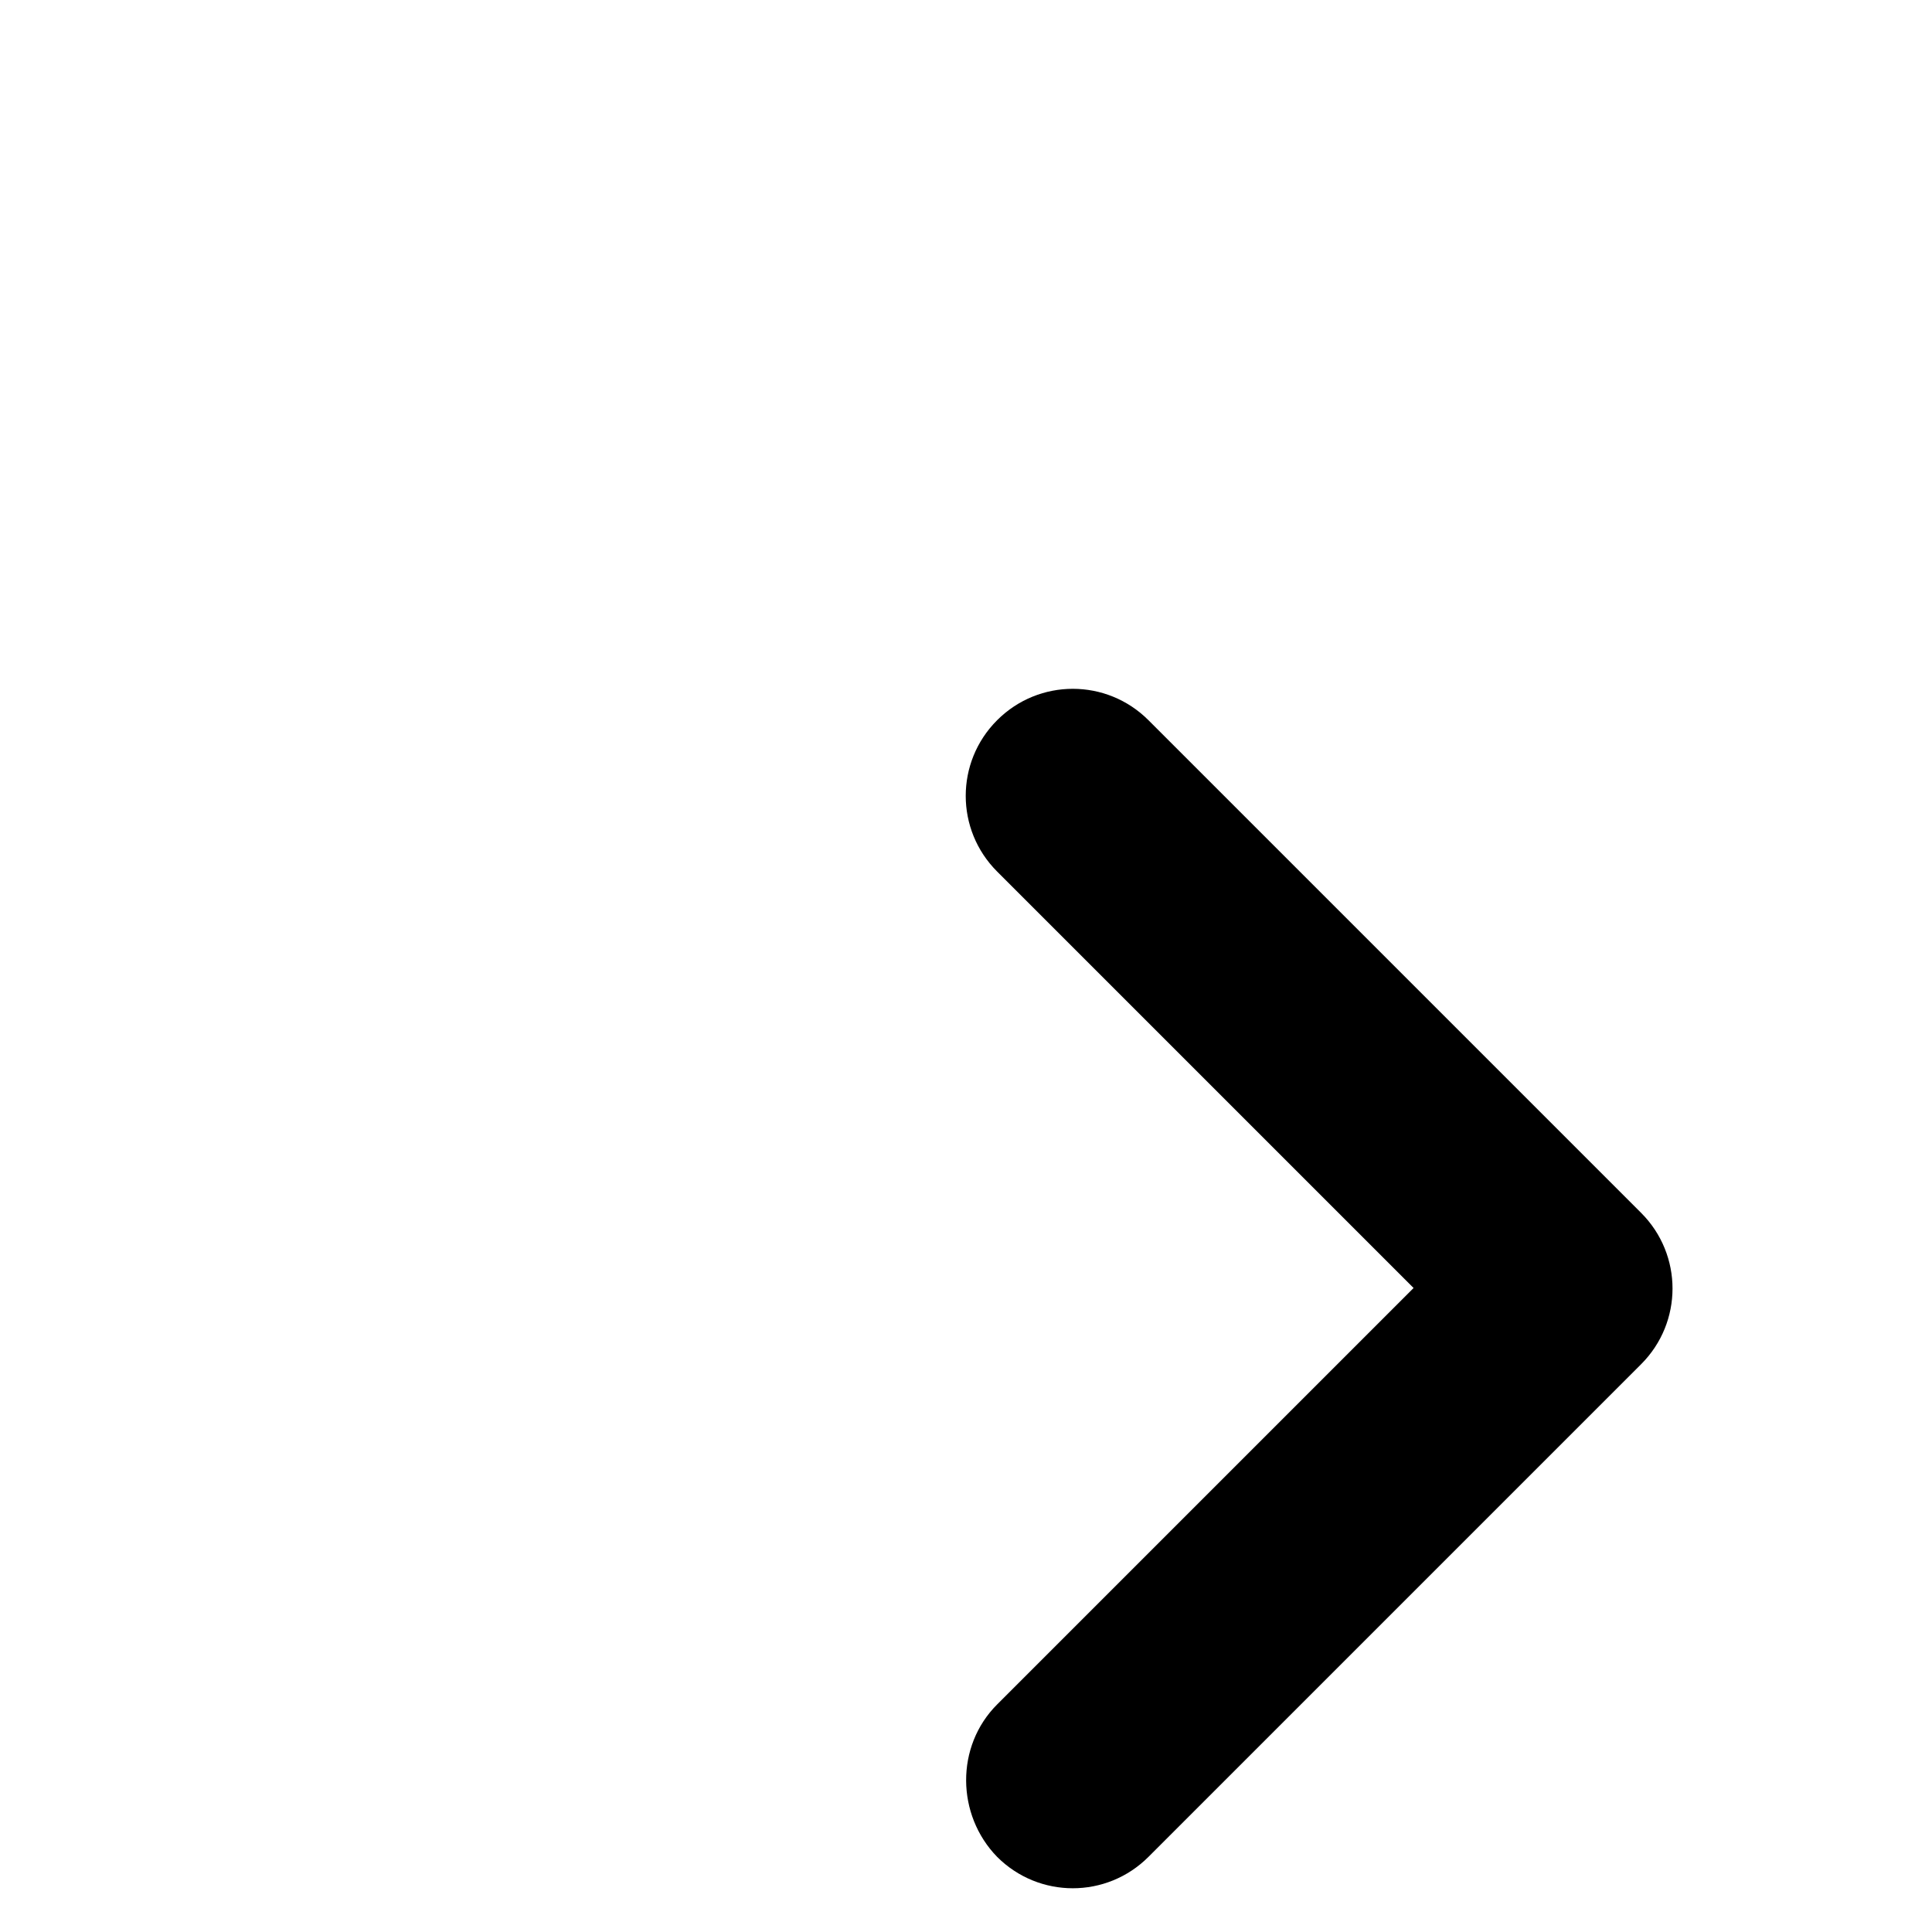
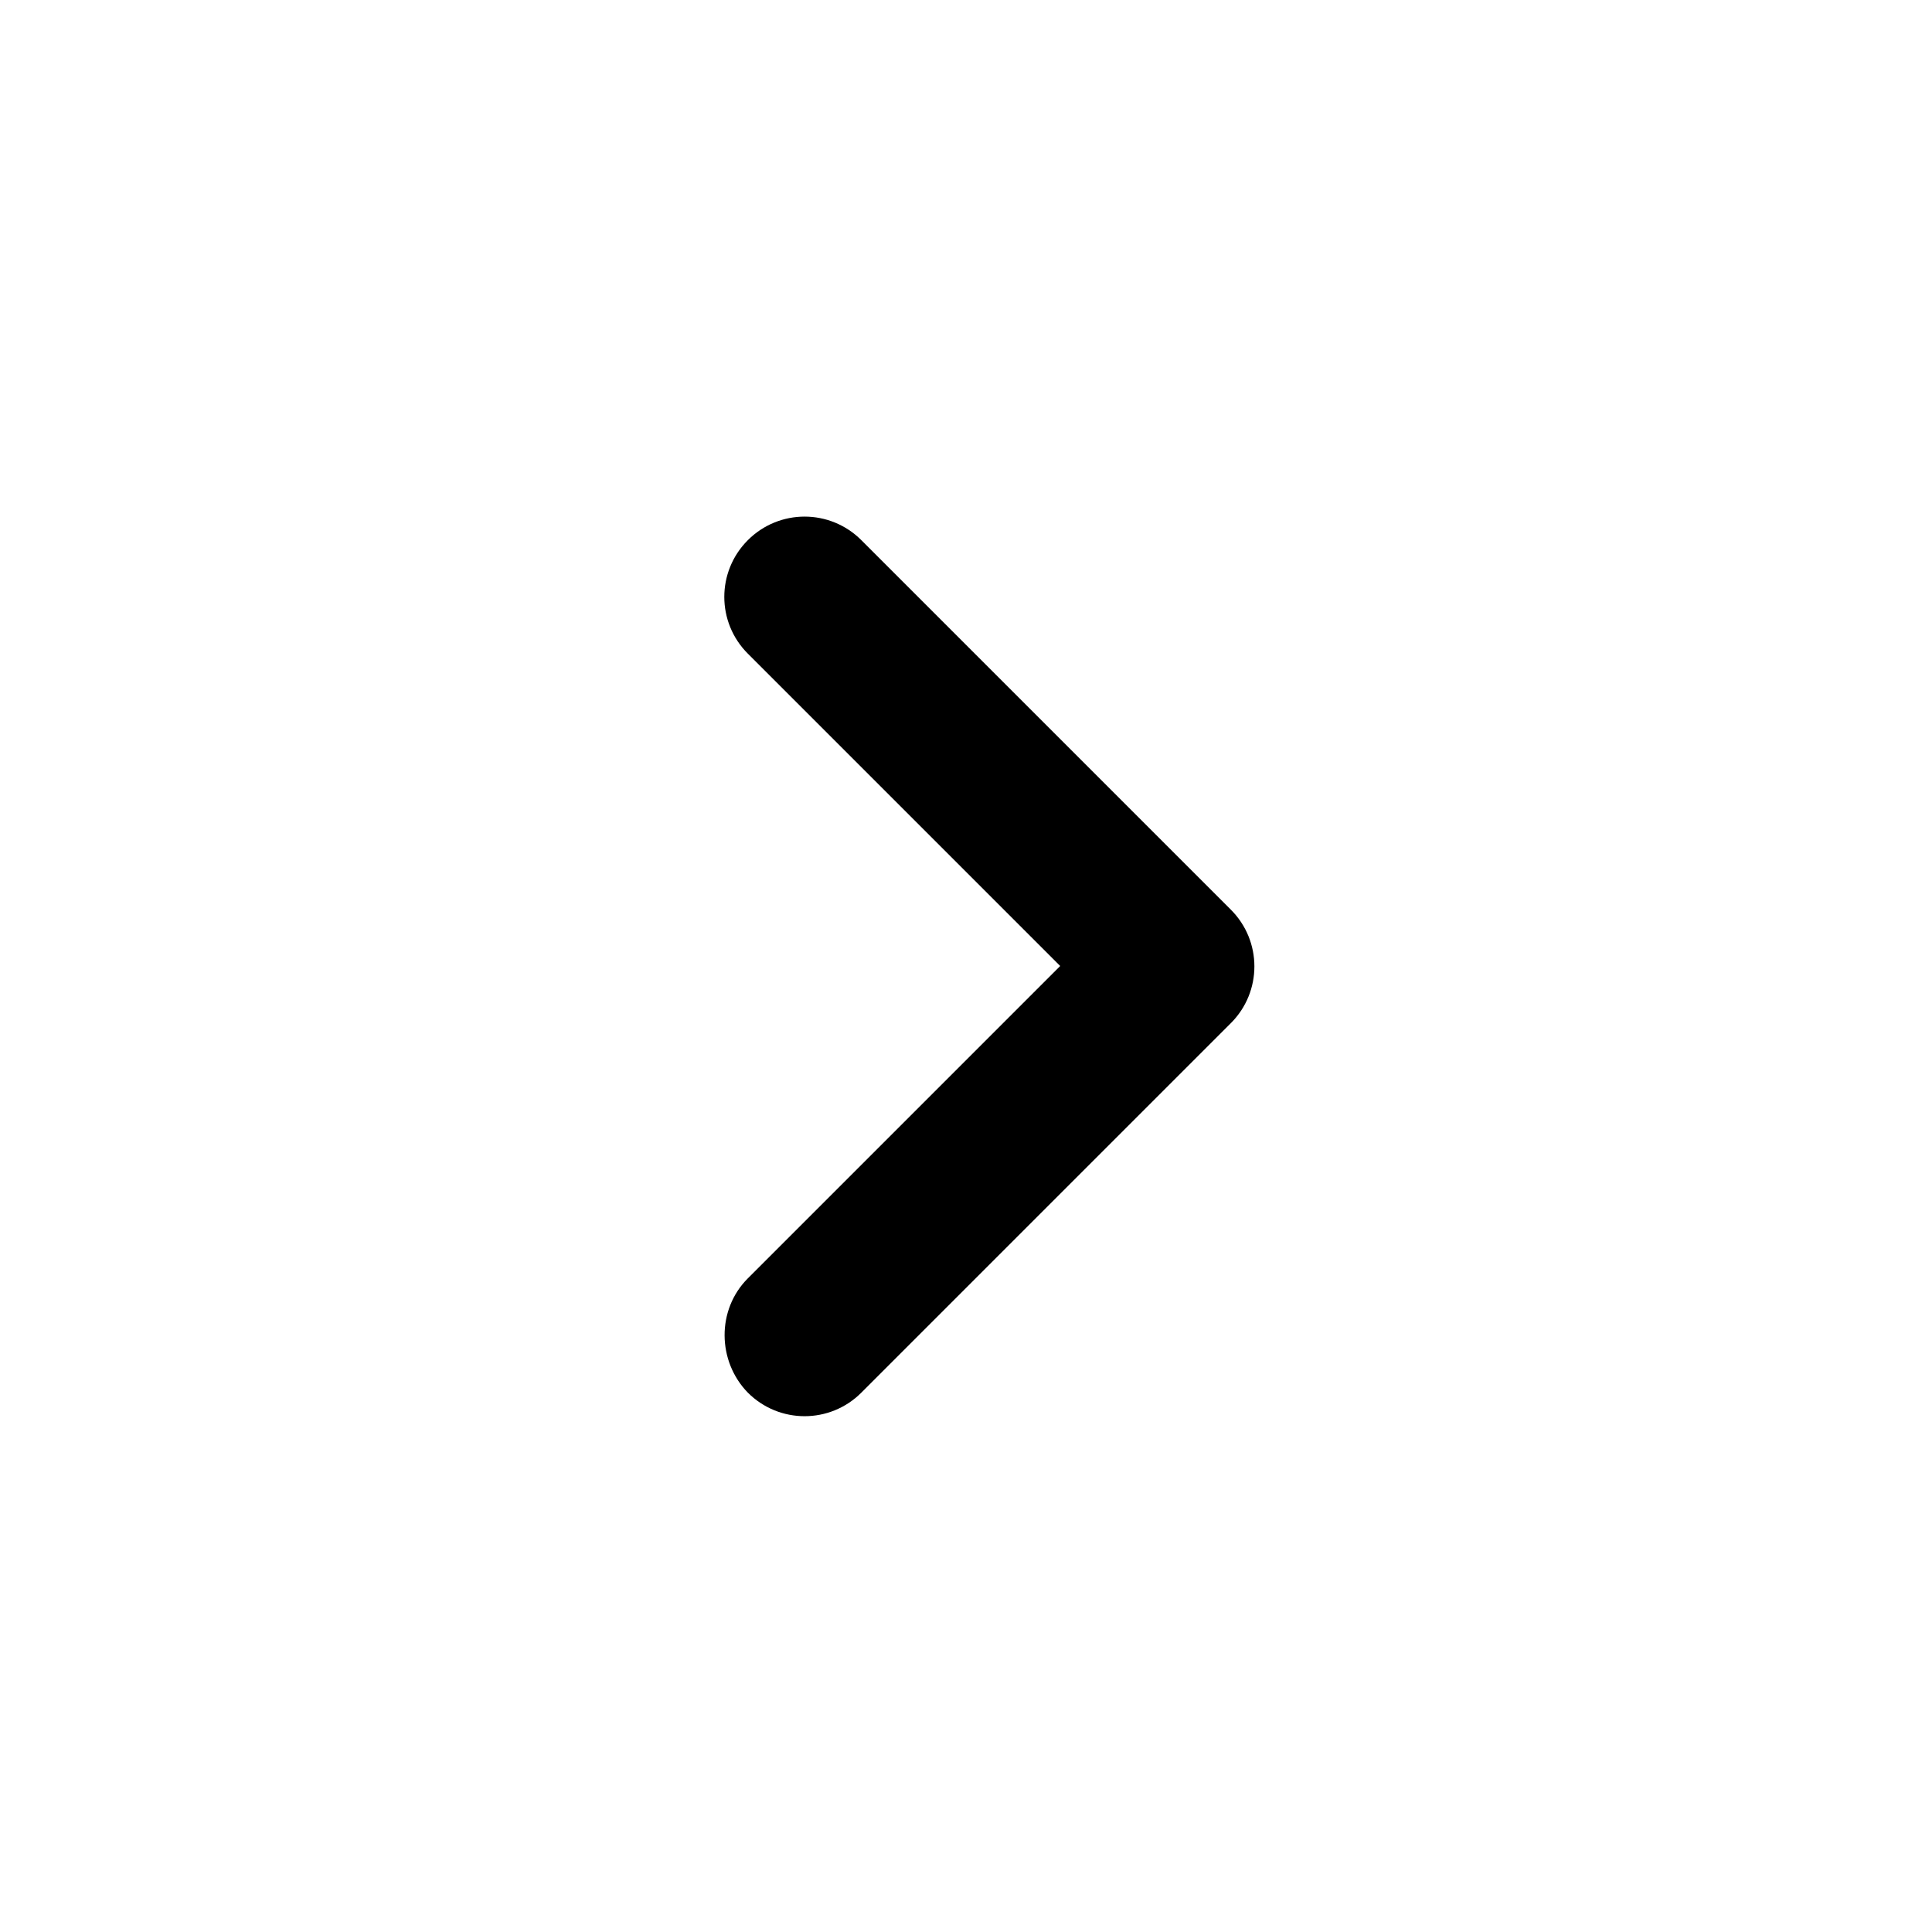
- <svg xmlns="http://www.w3.org/2000/svg" width="18" height="18" viewBox="0 0 18 18">
+ <svg xmlns="http://www.w3.org/2000/svg" width="24" height="24" viewBox="0 0 24 24">
  <path d="M9.29 15.88L13.17 12 9.29 8.12c-.39-.39-.39-1.02 0-1.41.39-.39 1.02-.39 1.41 0l4.59 4.59c.39.39.39 1.02 0 1.41L10.7 17.3c-.39.39-1.02.39-1.41 0-.38-.39-.39-1.03 0-1.42z" />
</svg>
